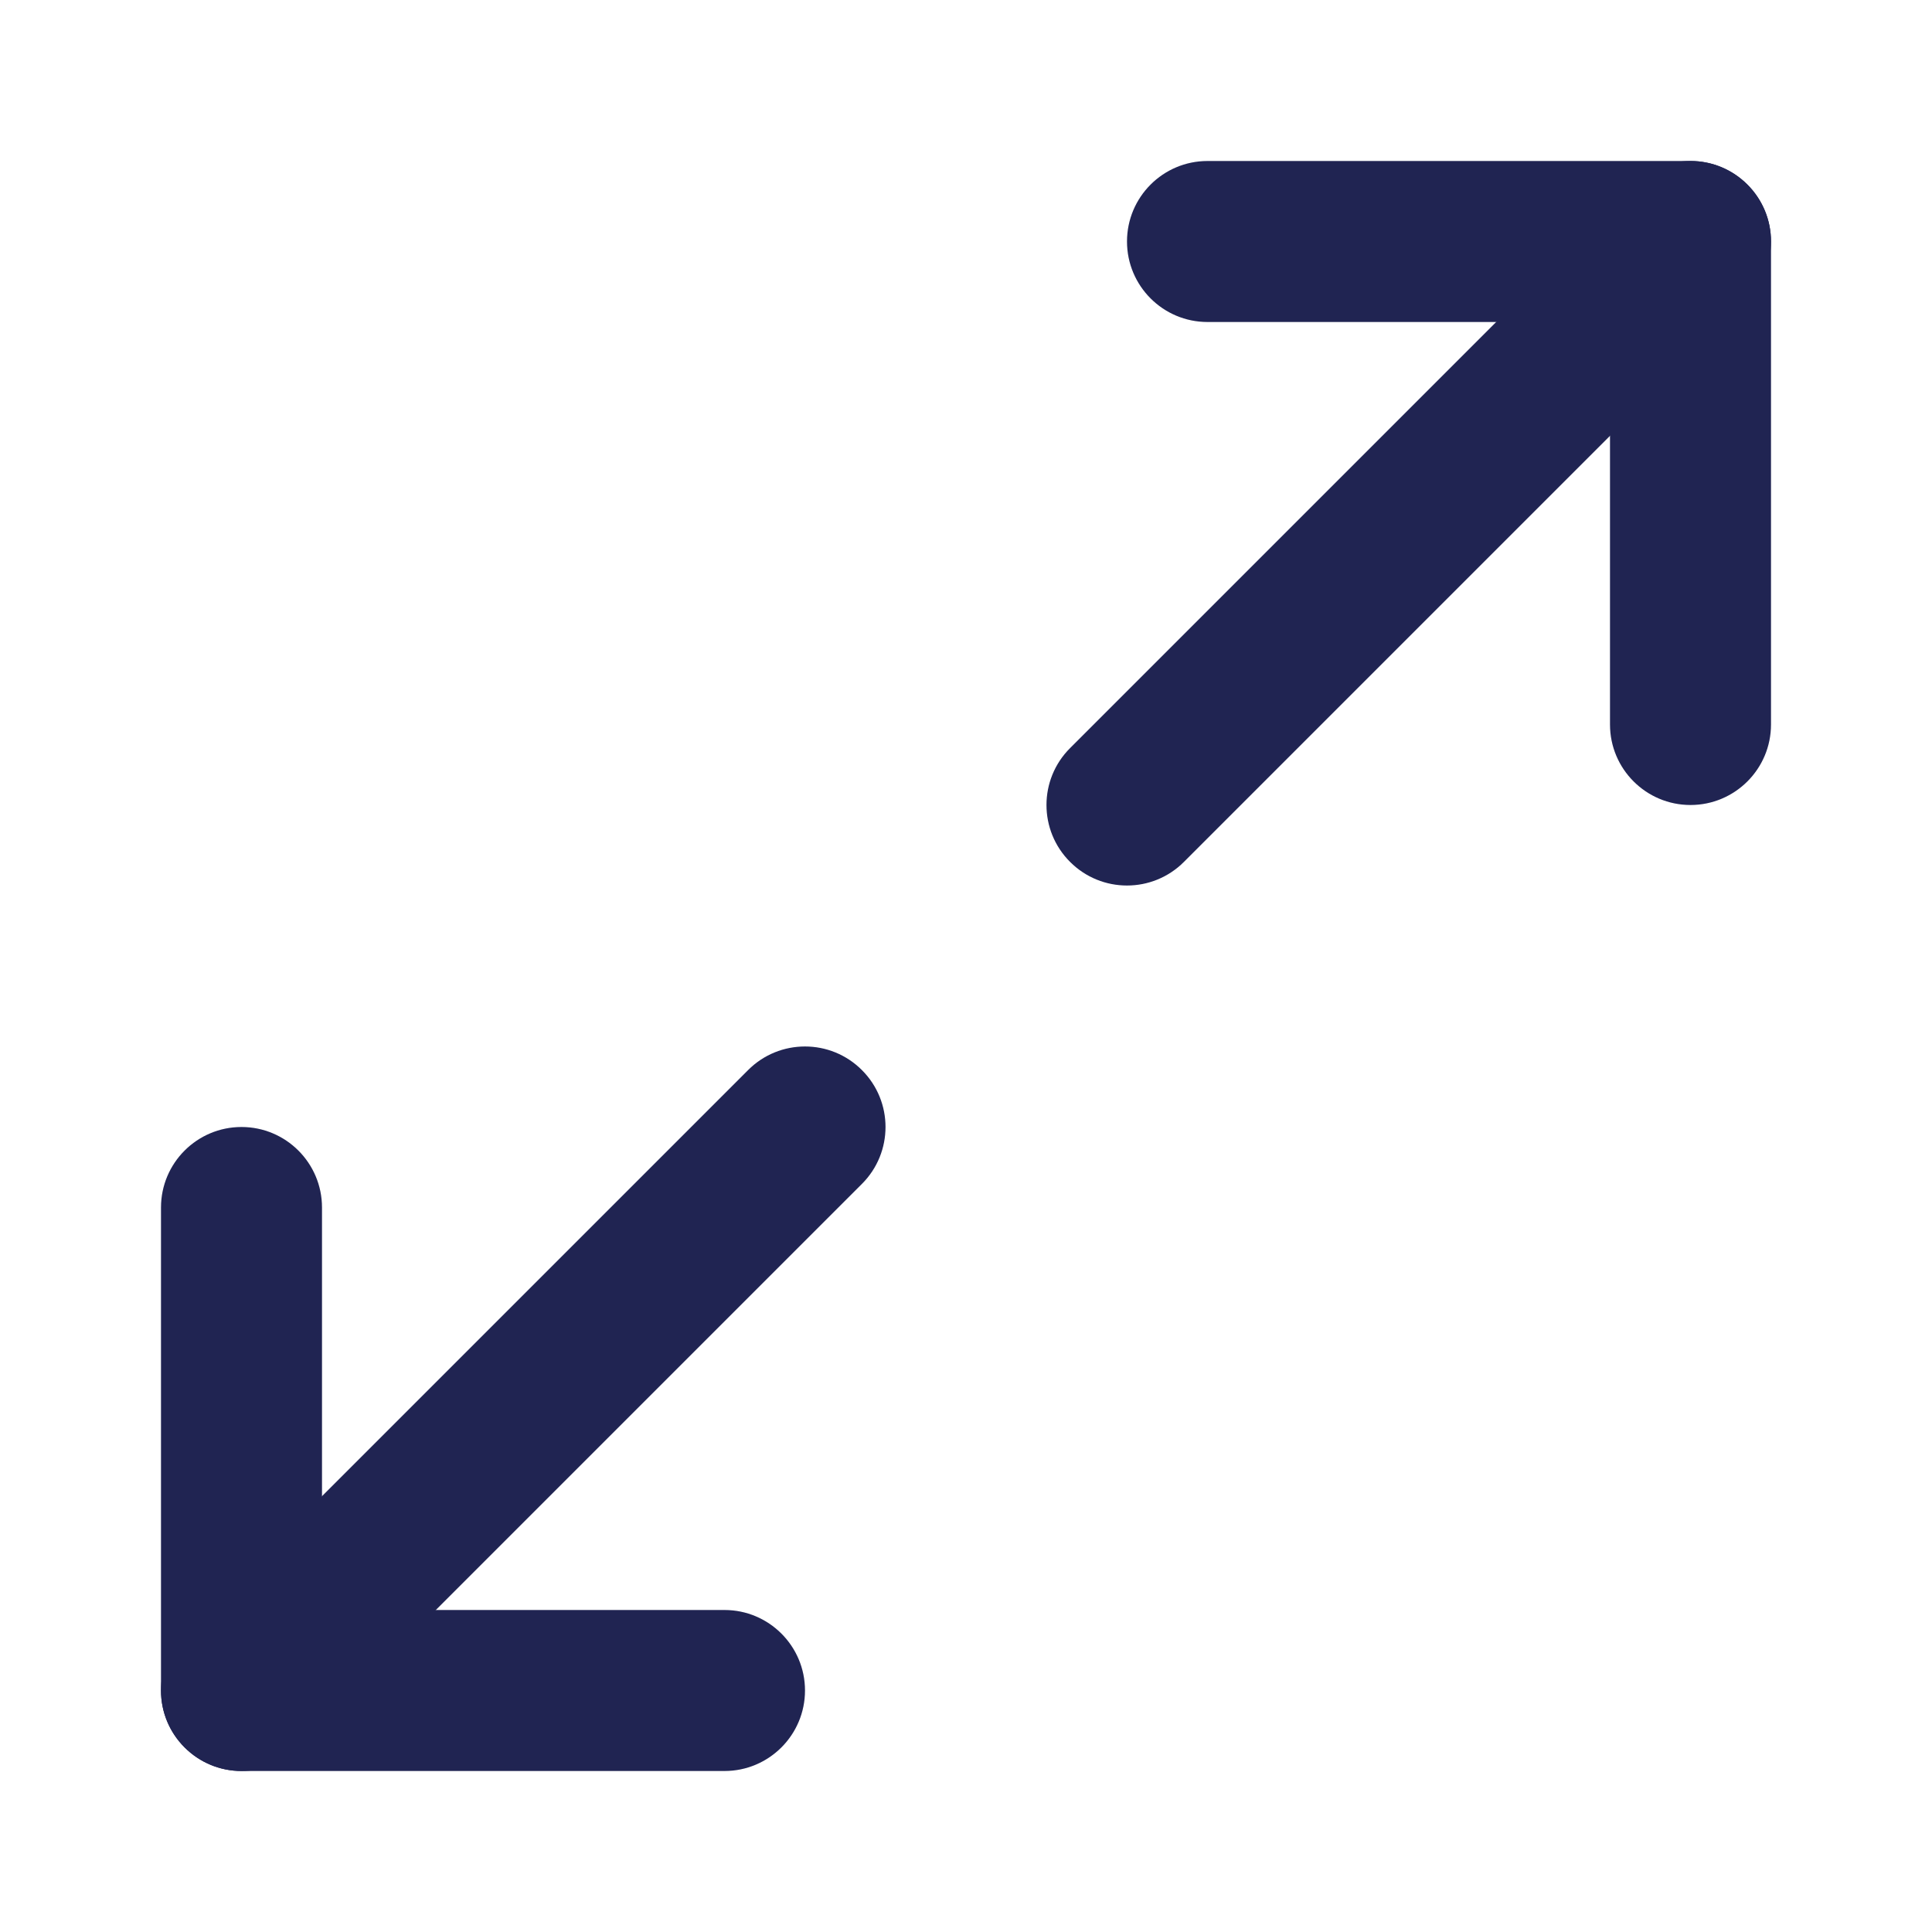
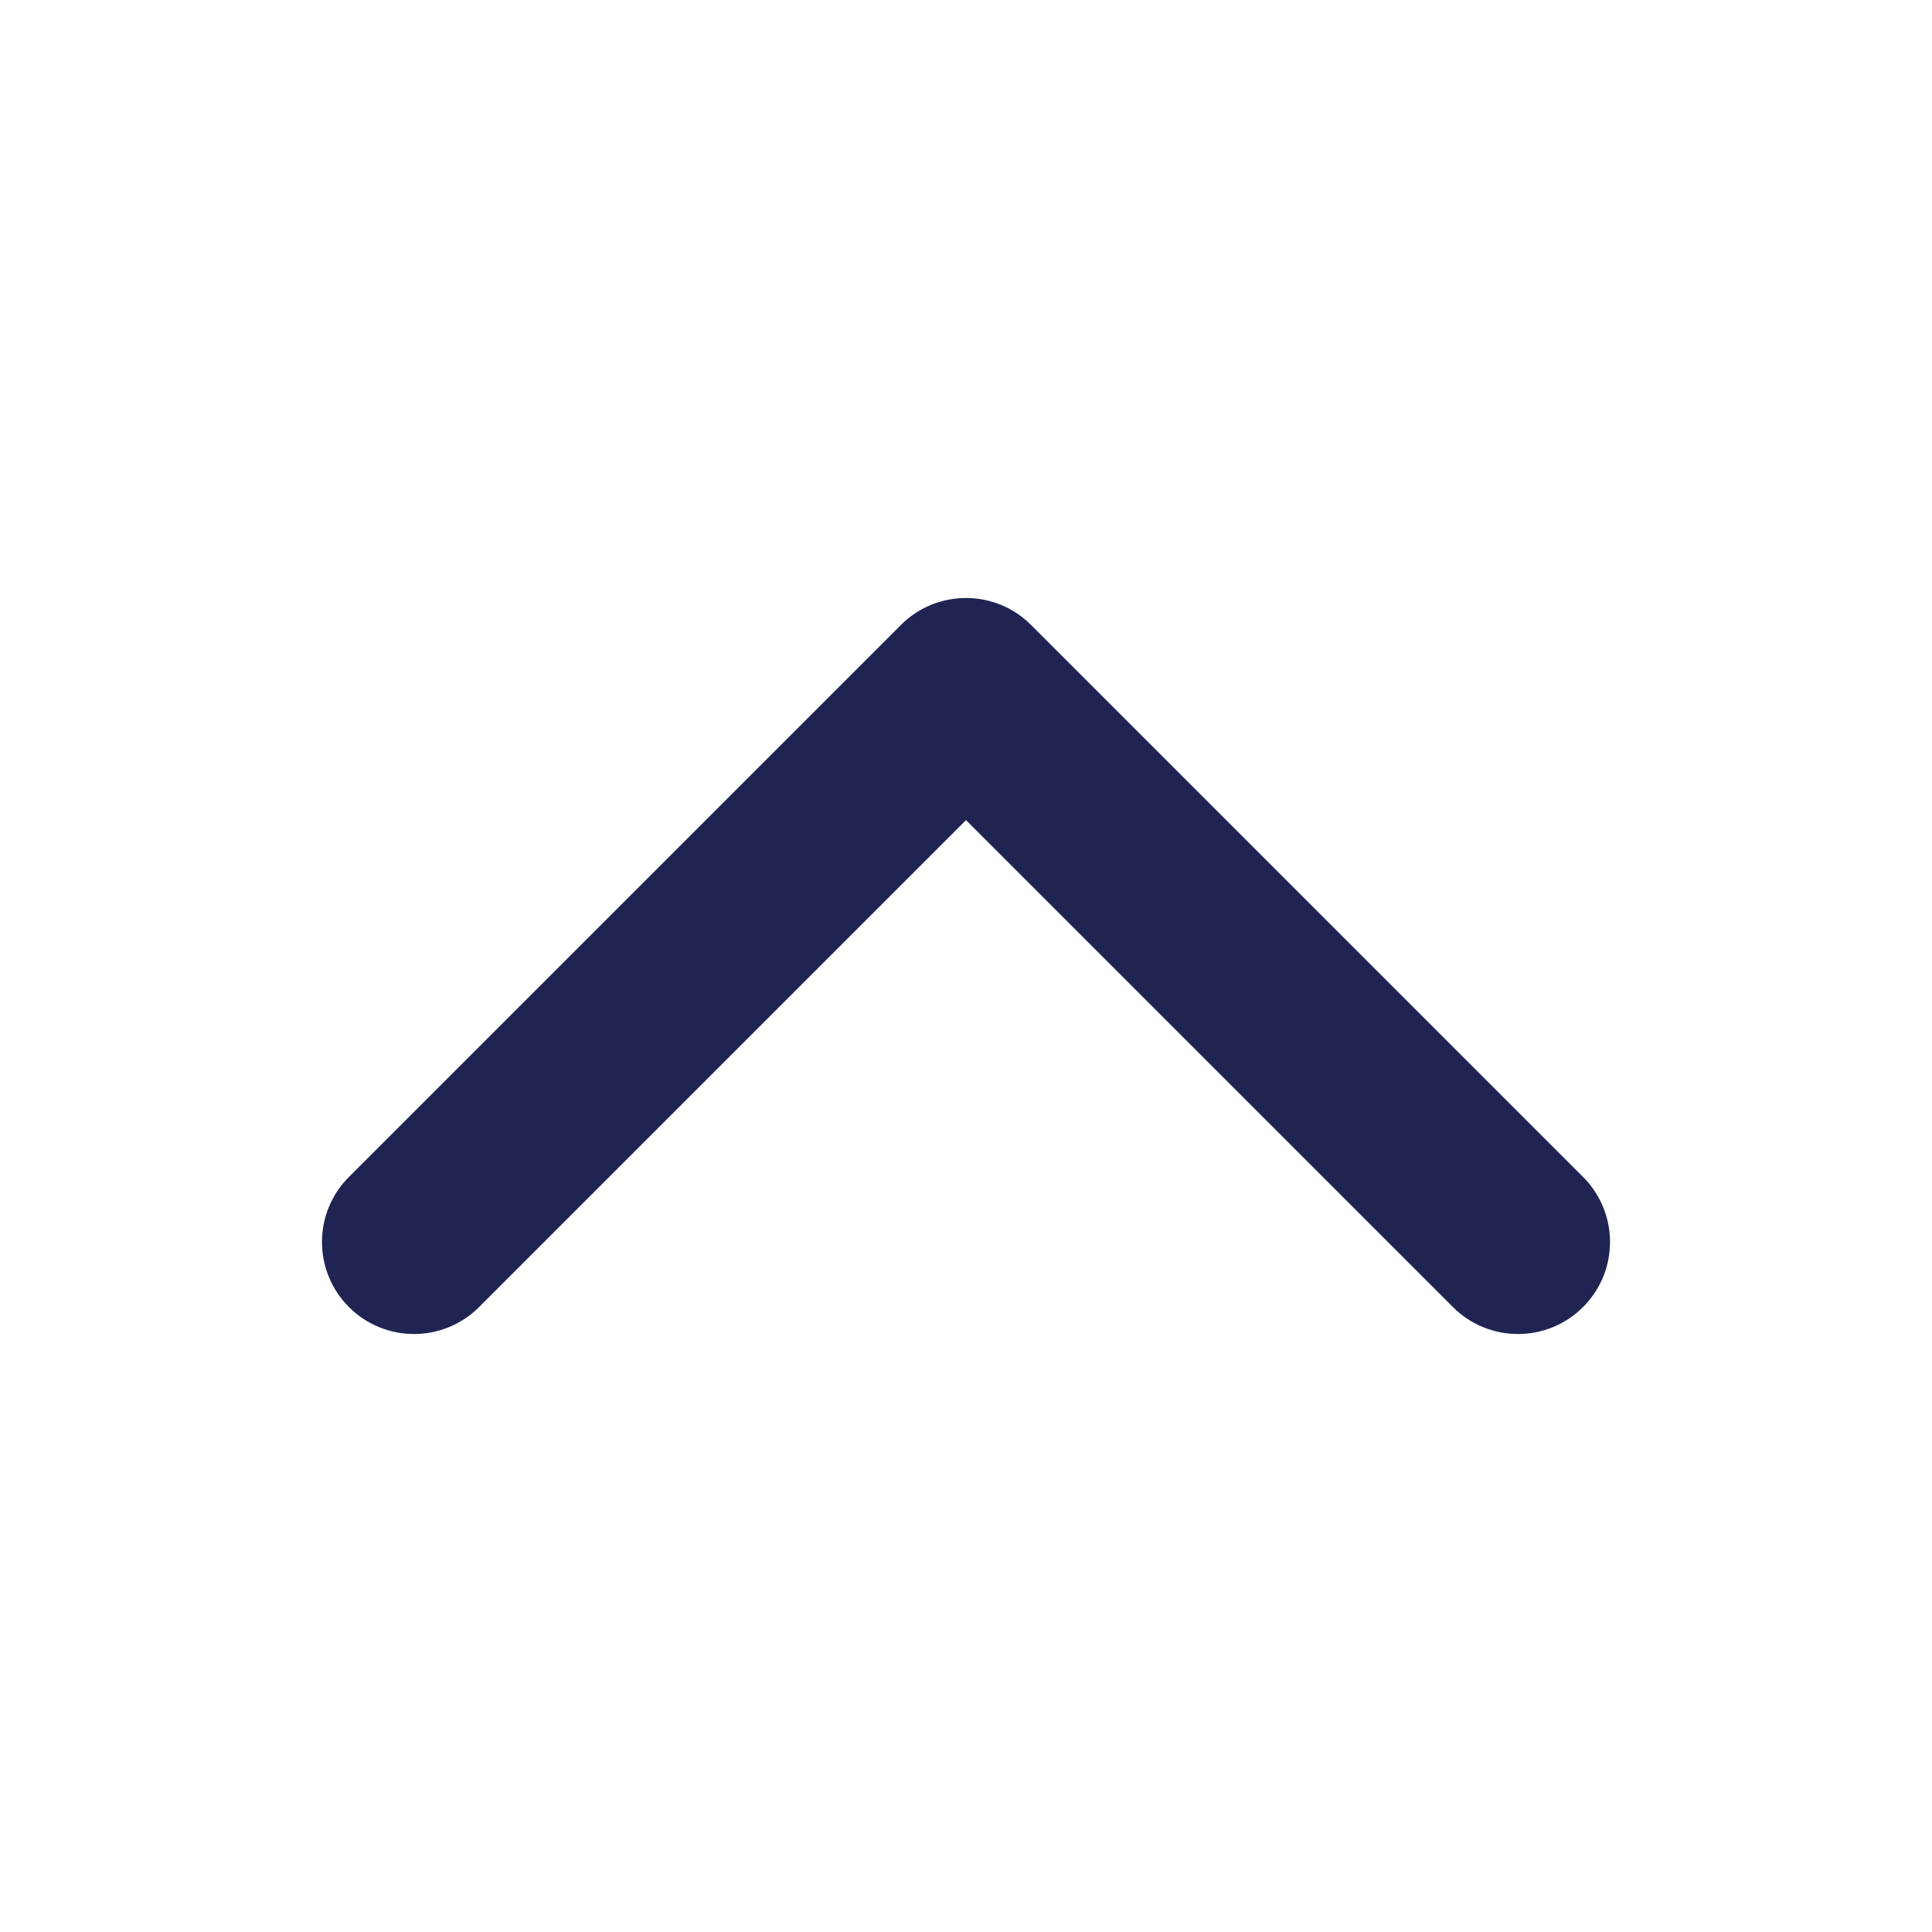
<svg xmlns="http://www.w3.org/2000/svg" width="24" height="24" viewBox="0 0 24 24" fill="none">
-   <path fill-rule="evenodd" clip-rule="evenodd" d="M14 3C14 2.448 14.448 2 15 2H21C21.552 2 22 2.448 22 3V9C22 9.552 21.552 10 21 10C20.448 10 20 9.552 20 9V4H15C14.448 4 14 3.552 14 3Z" fill="#202452" />
-   <path fill-rule="evenodd" clip-rule="evenodd" d="M3 14C3.552 14 4 14.448 4 15V20H9C9.552 20 10 20.448 10 21C10 21.552 9.552 22 9 22H3C2.448 22 2 21.552 2 21V15C2 14.448 2.448 14 3 14Z" fill="#202452" />
-   <path fill-rule="evenodd" clip-rule="evenodd" d="M21.707 2.293C22.098 2.683 22.098 3.317 21.707 3.707L14.707 10.707C14.317 11.098 13.683 11.098 13.293 10.707C12.902 10.317 12.902 9.683 13.293 9.293L20.293 2.293C20.683 1.902 21.317 1.902 21.707 2.293Z" fill="#202452" />
-   <path fill-rule="evenodd" clip-rule="evenodd" d="M10.707 13.293C11.098 13.683 11.098 14.317 10.707 14.707L3.707 21.707C3.317 22.098 2.683 22.098 2.293 21.707C1.902 21.317 1.902 20.683 2.293 20.293L9.293 13.293C9.683 12.902 10.317 12.902 10.707 13.293Z" fill="#202452" />
+   <path fill-rule="evenodd" clip-rule="evenodd" d="M11.192 7.763C11.638 7.317 12.362 7.317 12.808 7.763L19.665 14.62C20.112 15.067 20.112 15.79 19.665 16.237C19.219 16.683 18.495 16.683 18.049 16.237L12 10.188L5.951 16.237C5.505 16.683 4.781 16.683 4.335 16.237C3.888 15.79 3.888 15.067 4.335 14.62L11.192 7.763Z" fill="#202452" />
</svg>
